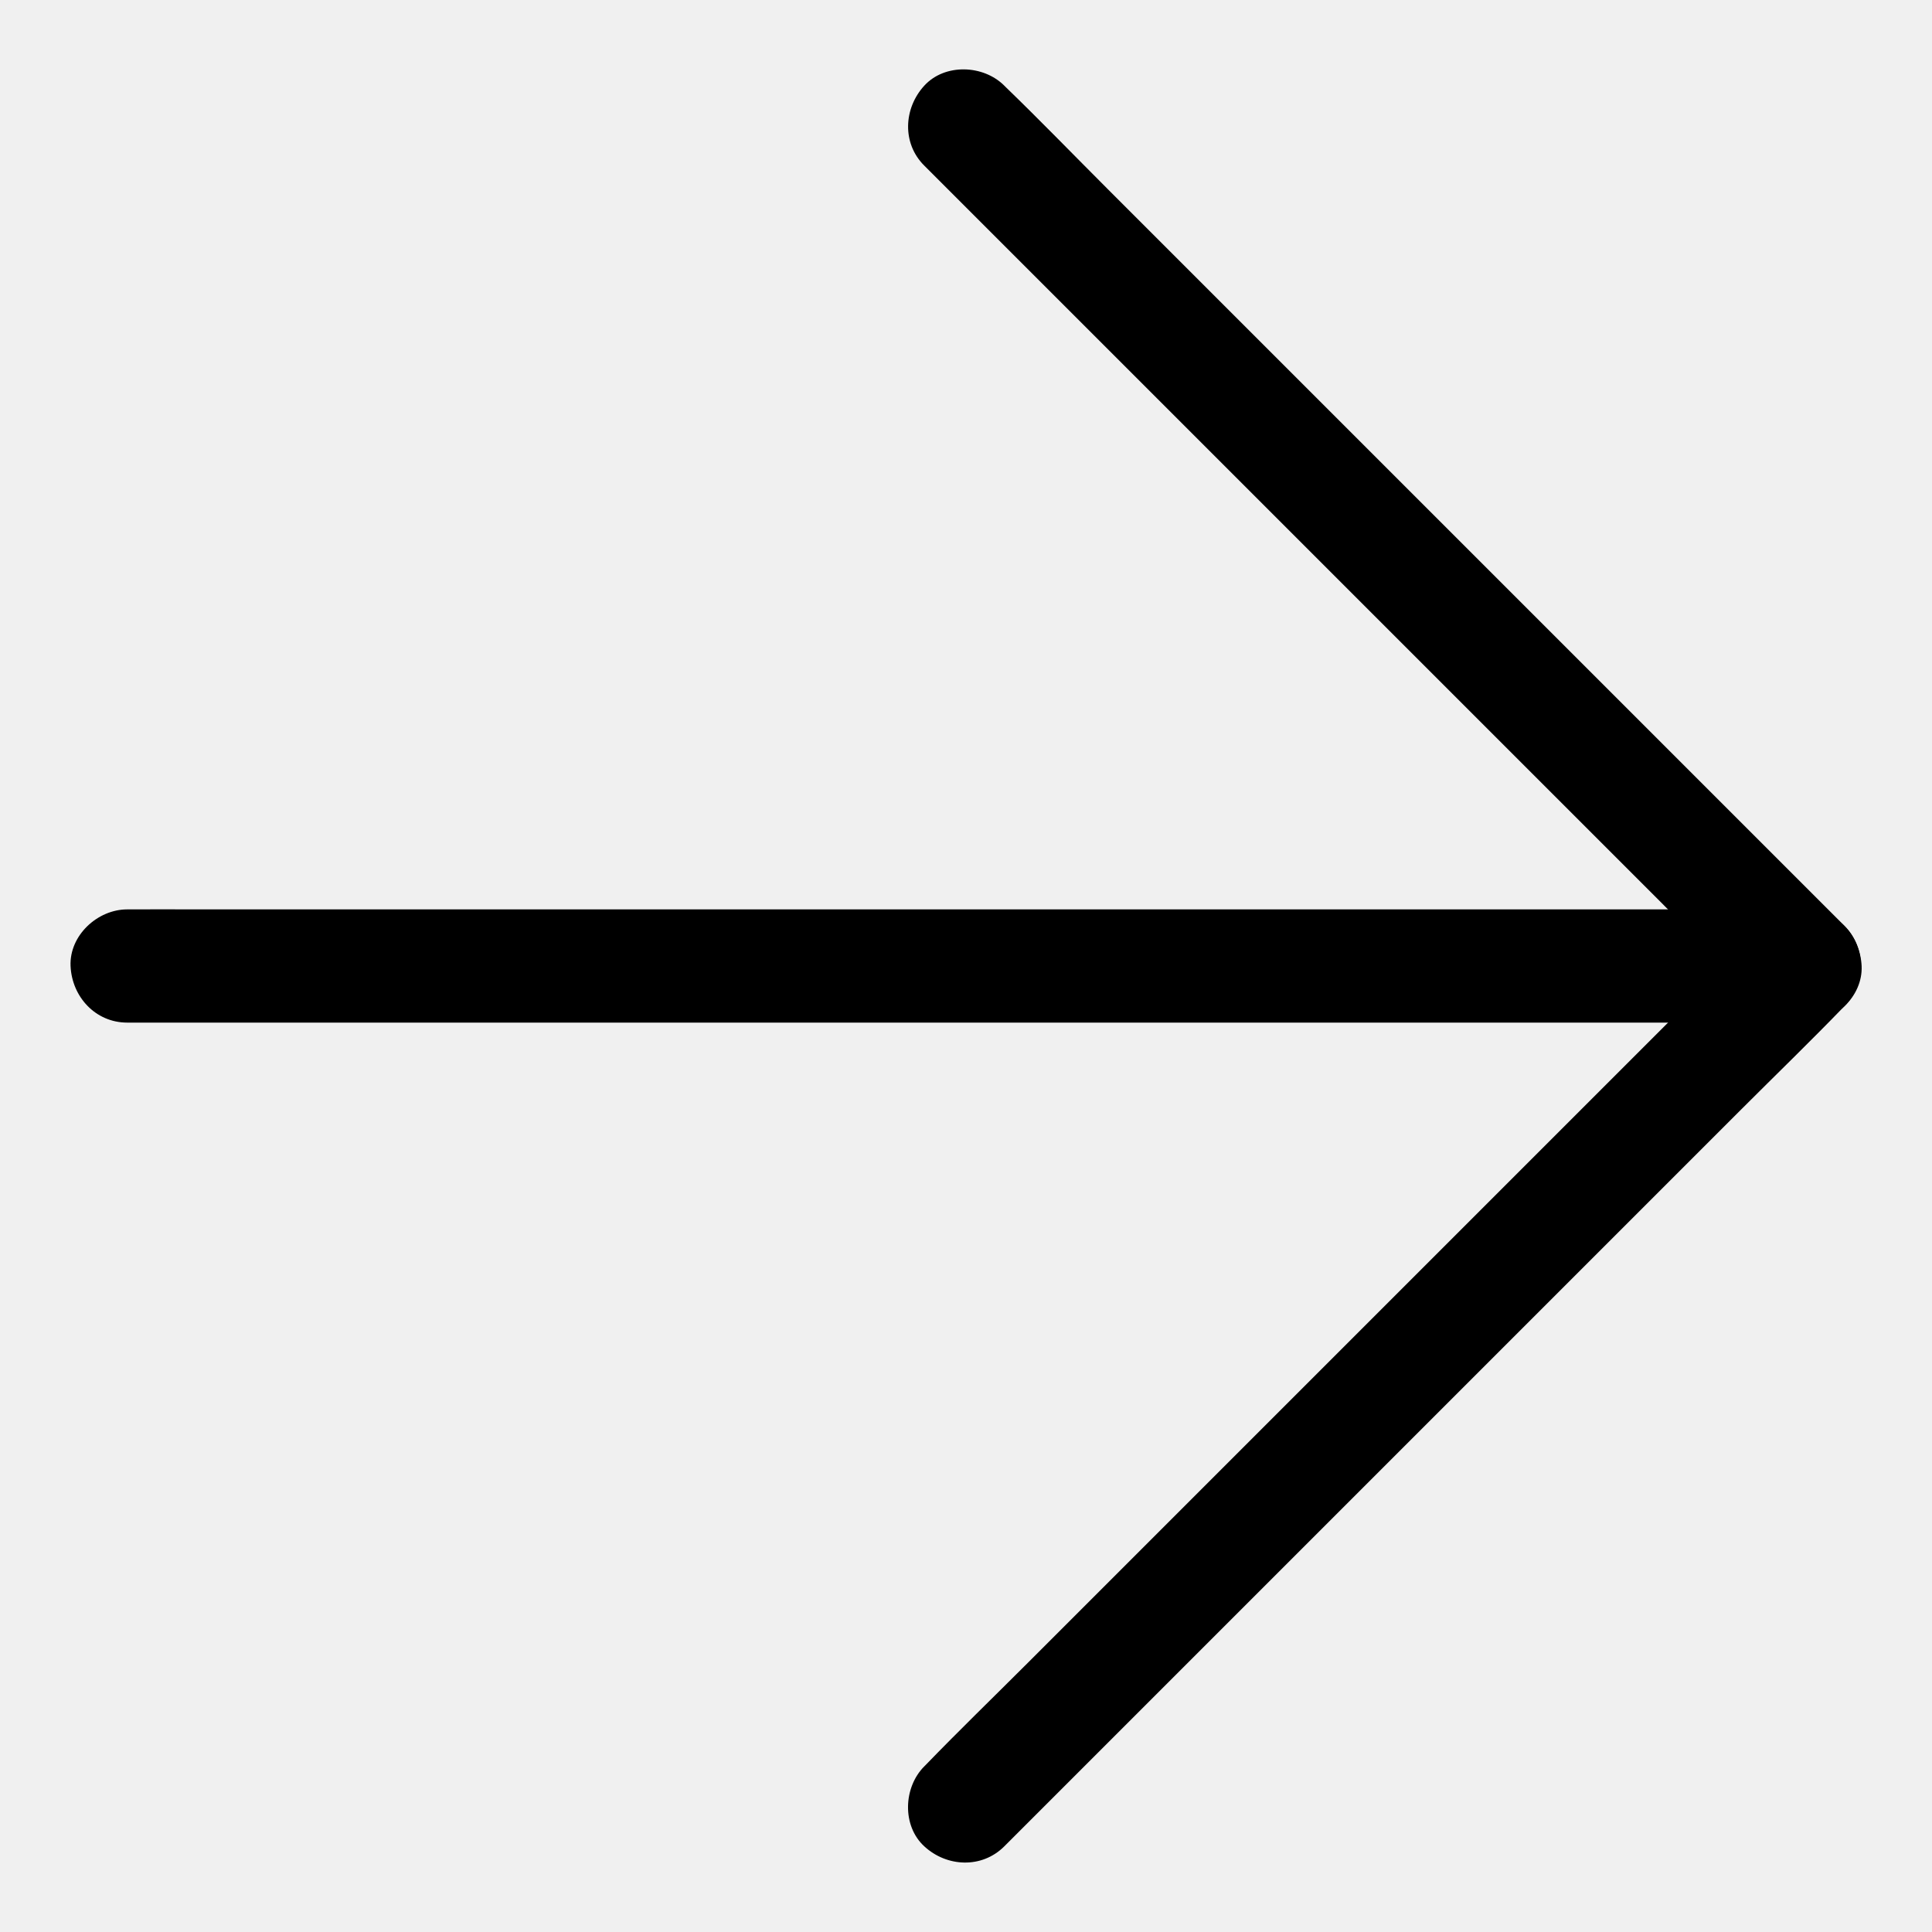
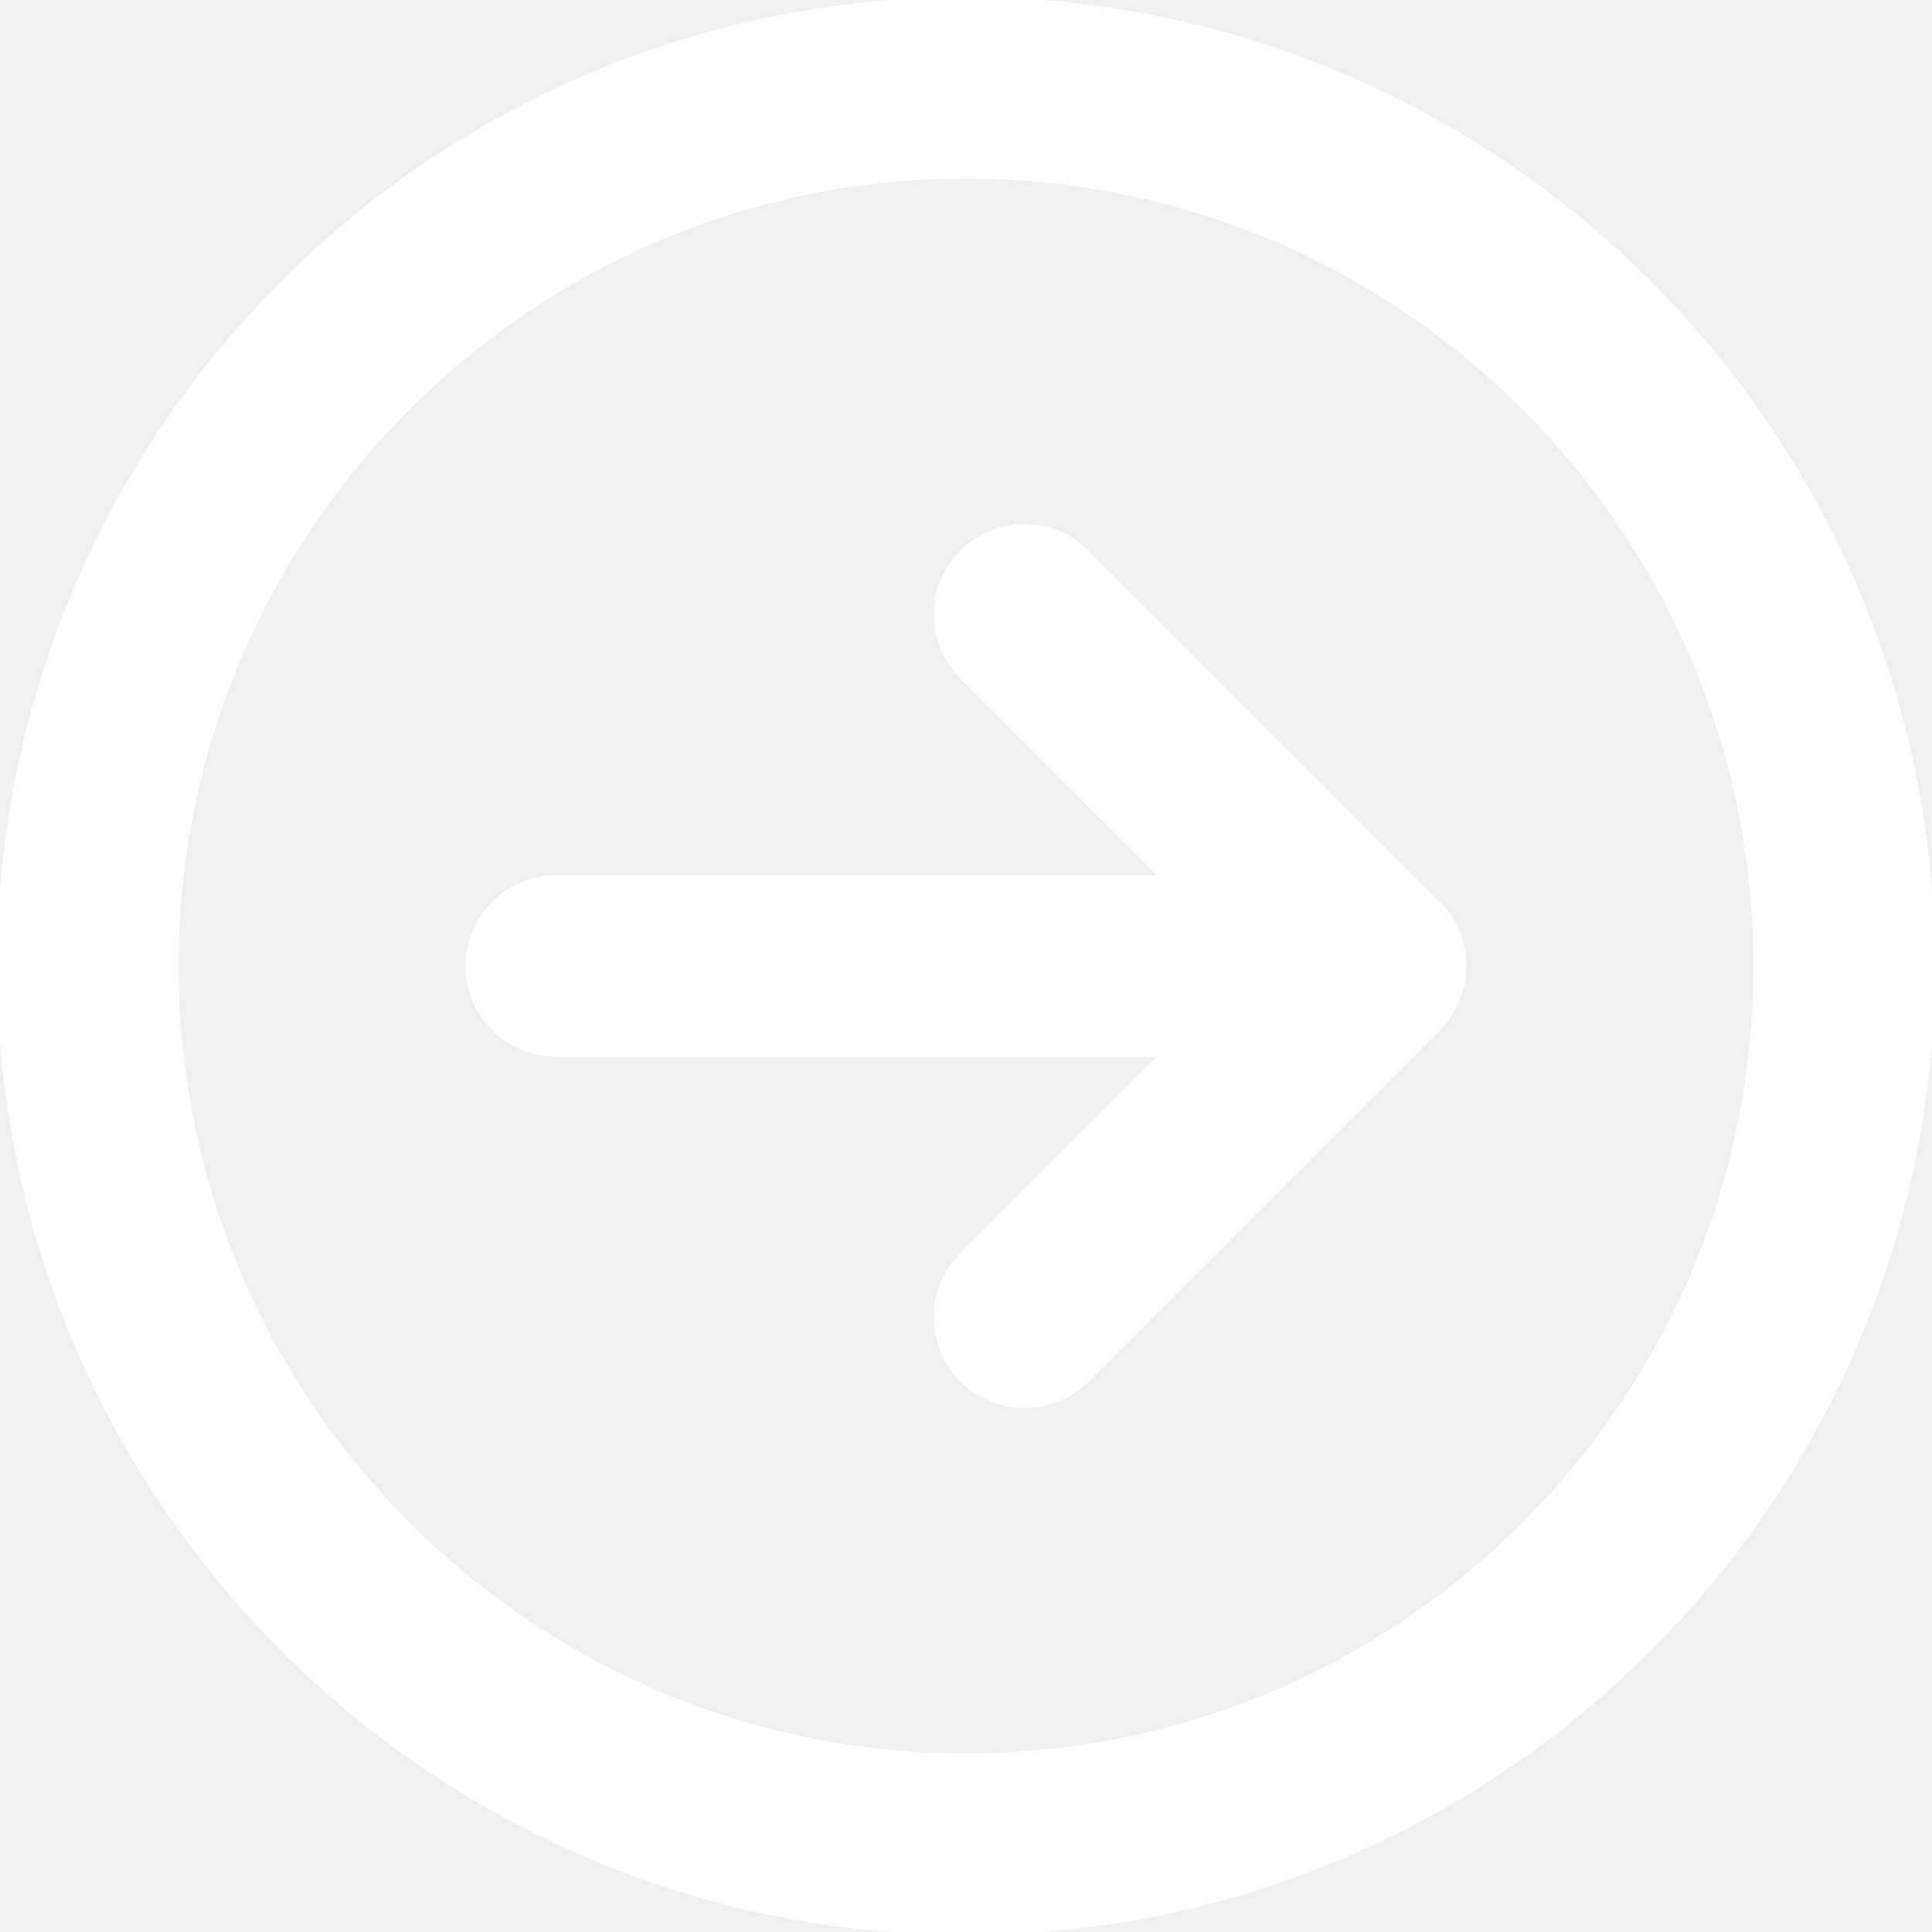
- <svg xmlns="http://www.w3.org/2000/svg" viewBox="0 0 1024 1024" id="next">
-   <path d="m532.3 978.6 44.5-44.5L683 827.9l129-129L922.9 588c18-18 36.3-35.7 54-54l.8-.8c11.5-11.5 11.5-30.9 0-42.4l-44.5-44.5L827 340.1l-129-129-110.9-110.9c-18-18-35.7-36.3-54-54l-.8-.8c-11.1-11.1-31.5-11.9-42.4 0-11 12-11.9 30.6 0 42.4l44.5 44.5 106.2 106.2 129 129 110.9 110.9c18 18 35.6 36.4 54 54l.8.8v-42.4l-44.5 44.5-106.2 106.2-129 129-110.9 110.9c-18 18-36.3 35.7-54 54l-.8.8c-11.1 11.1-11.9 31.5 0 42.4 11.9 11 30.5 11.9 42.4 0z" />
-   <path d="M956.7 482H103.5c-11.5 0-23.1-.1-34.6 0h-1.5c-15.7 0-30.7 13.8-30 30 .7 16.3 13.2 30 30 30h853.2c11.5 0 23.1.1 34.6 0h1.5c15.7 0 30.7-13.8 30-30-.8-16.3-13.2-30-30-30z" />
+ <svg xmlns="http://www.w3.org/2000/svg" fill="#fff" height="200px" width="200px" version="1.1" id="Capa_1" viewBox="0 0 330 330" xml:space="preserve" stroke="#fff">
+   <g id="SVGRepo_bgCarrier" stroke-width="0" />
+   <g id="SVGRepo_tracerCarrier" stroke-linecap="round" stroke-linejoin="round" />
+   <g id="SVGRepo_iconCarrier">
+     <g>
+       <path d="M165,0C74.019,0,0,74.02,0,165.001C0,255.981,74.019,330,165,330s165-74.019,165-164.999C330,74.02,255.981,0,165,0z M165,300c-74.44,0-135-60.561-135-134.999C30,90.562,90.56,30,165,30s135,60.562,135,135.001C300,239.439,239.439,300,165,300z" />
+       <path d="M185.606,94.395c-5.857-5.857-15.355-5.857-21.213,0c-5.858,5.857-5.858,15.355,0,21.213l34.395,34.395l-103.79,0.006 c-8.284,0-15,6.717-14.999,15.001c0,8.284,6.717,14.999,15.001,14.999l103.784-0.006l-34.392,34.393 c-5.858,5.857-5.858,15.355,0,21.213c2.929,2.929,6.767,4.394,10.606,4.394c3.839,0,7.678-1.465,10.606-4.394l60-60.001 C248.42,172.793,250,168.979,250,165s-1.581-7.794-4.394-10.606L185.606,94.395z" />
+     </g>
+   </g>
</svg>
